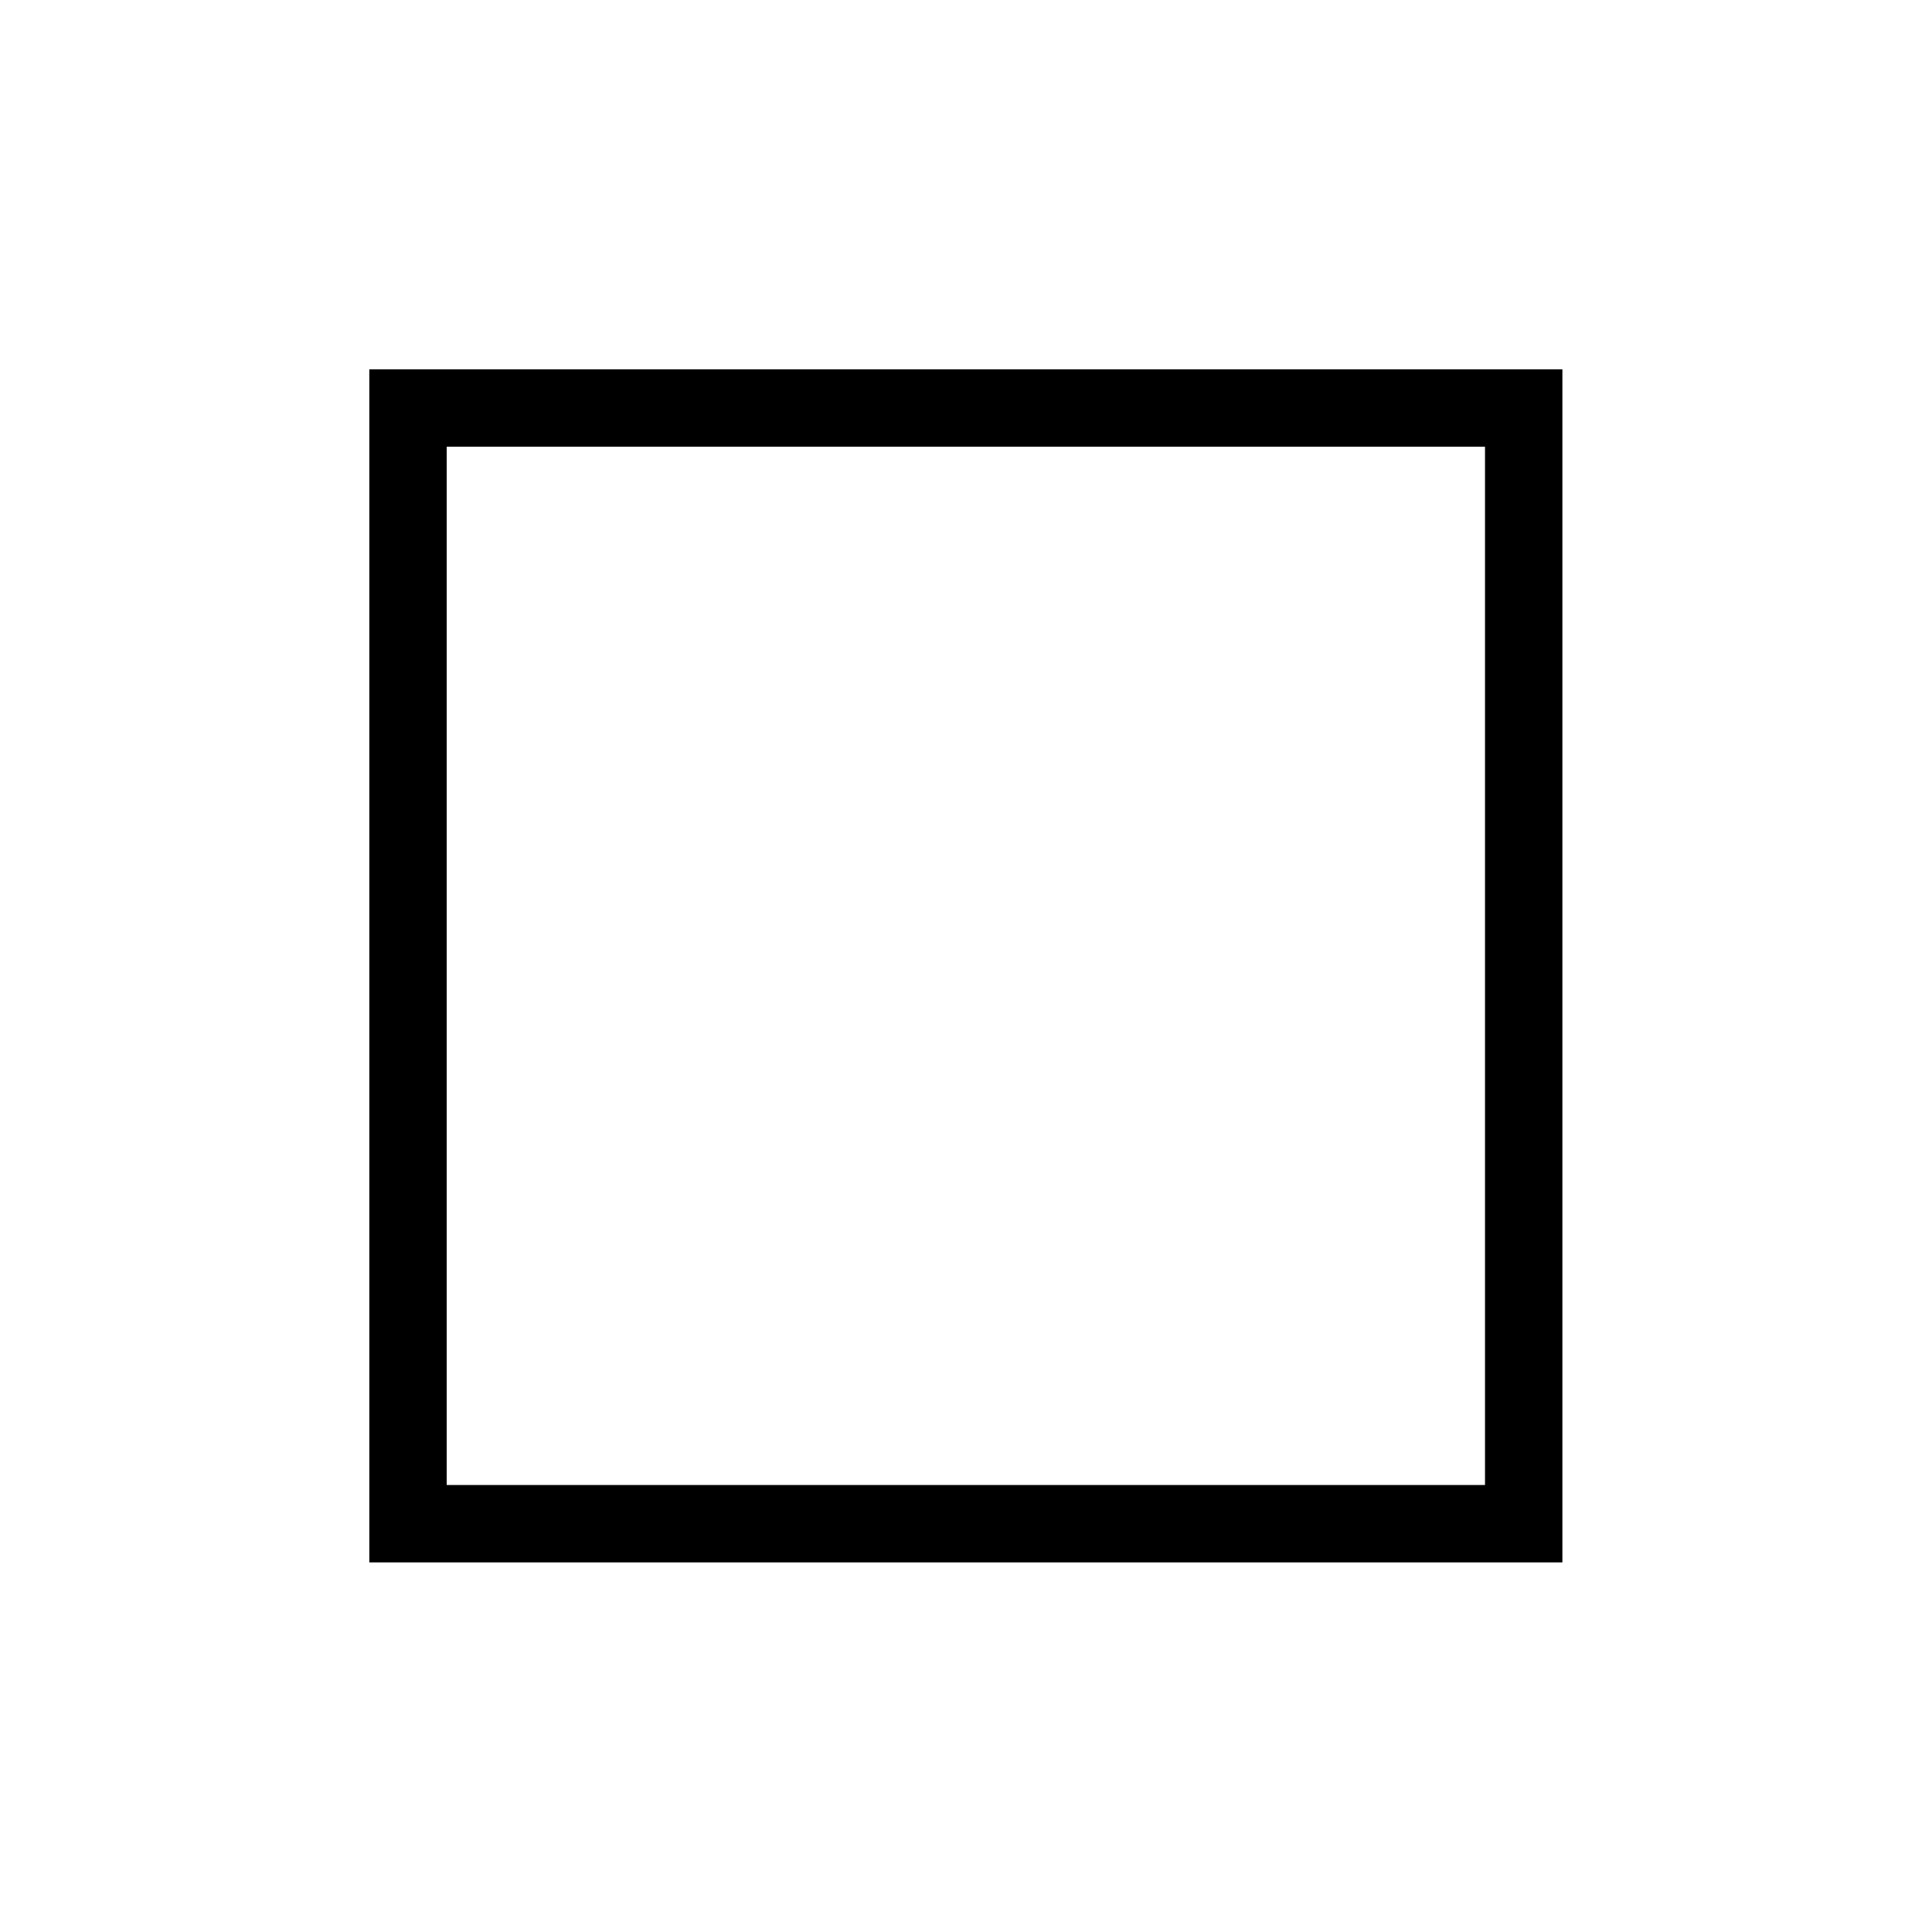
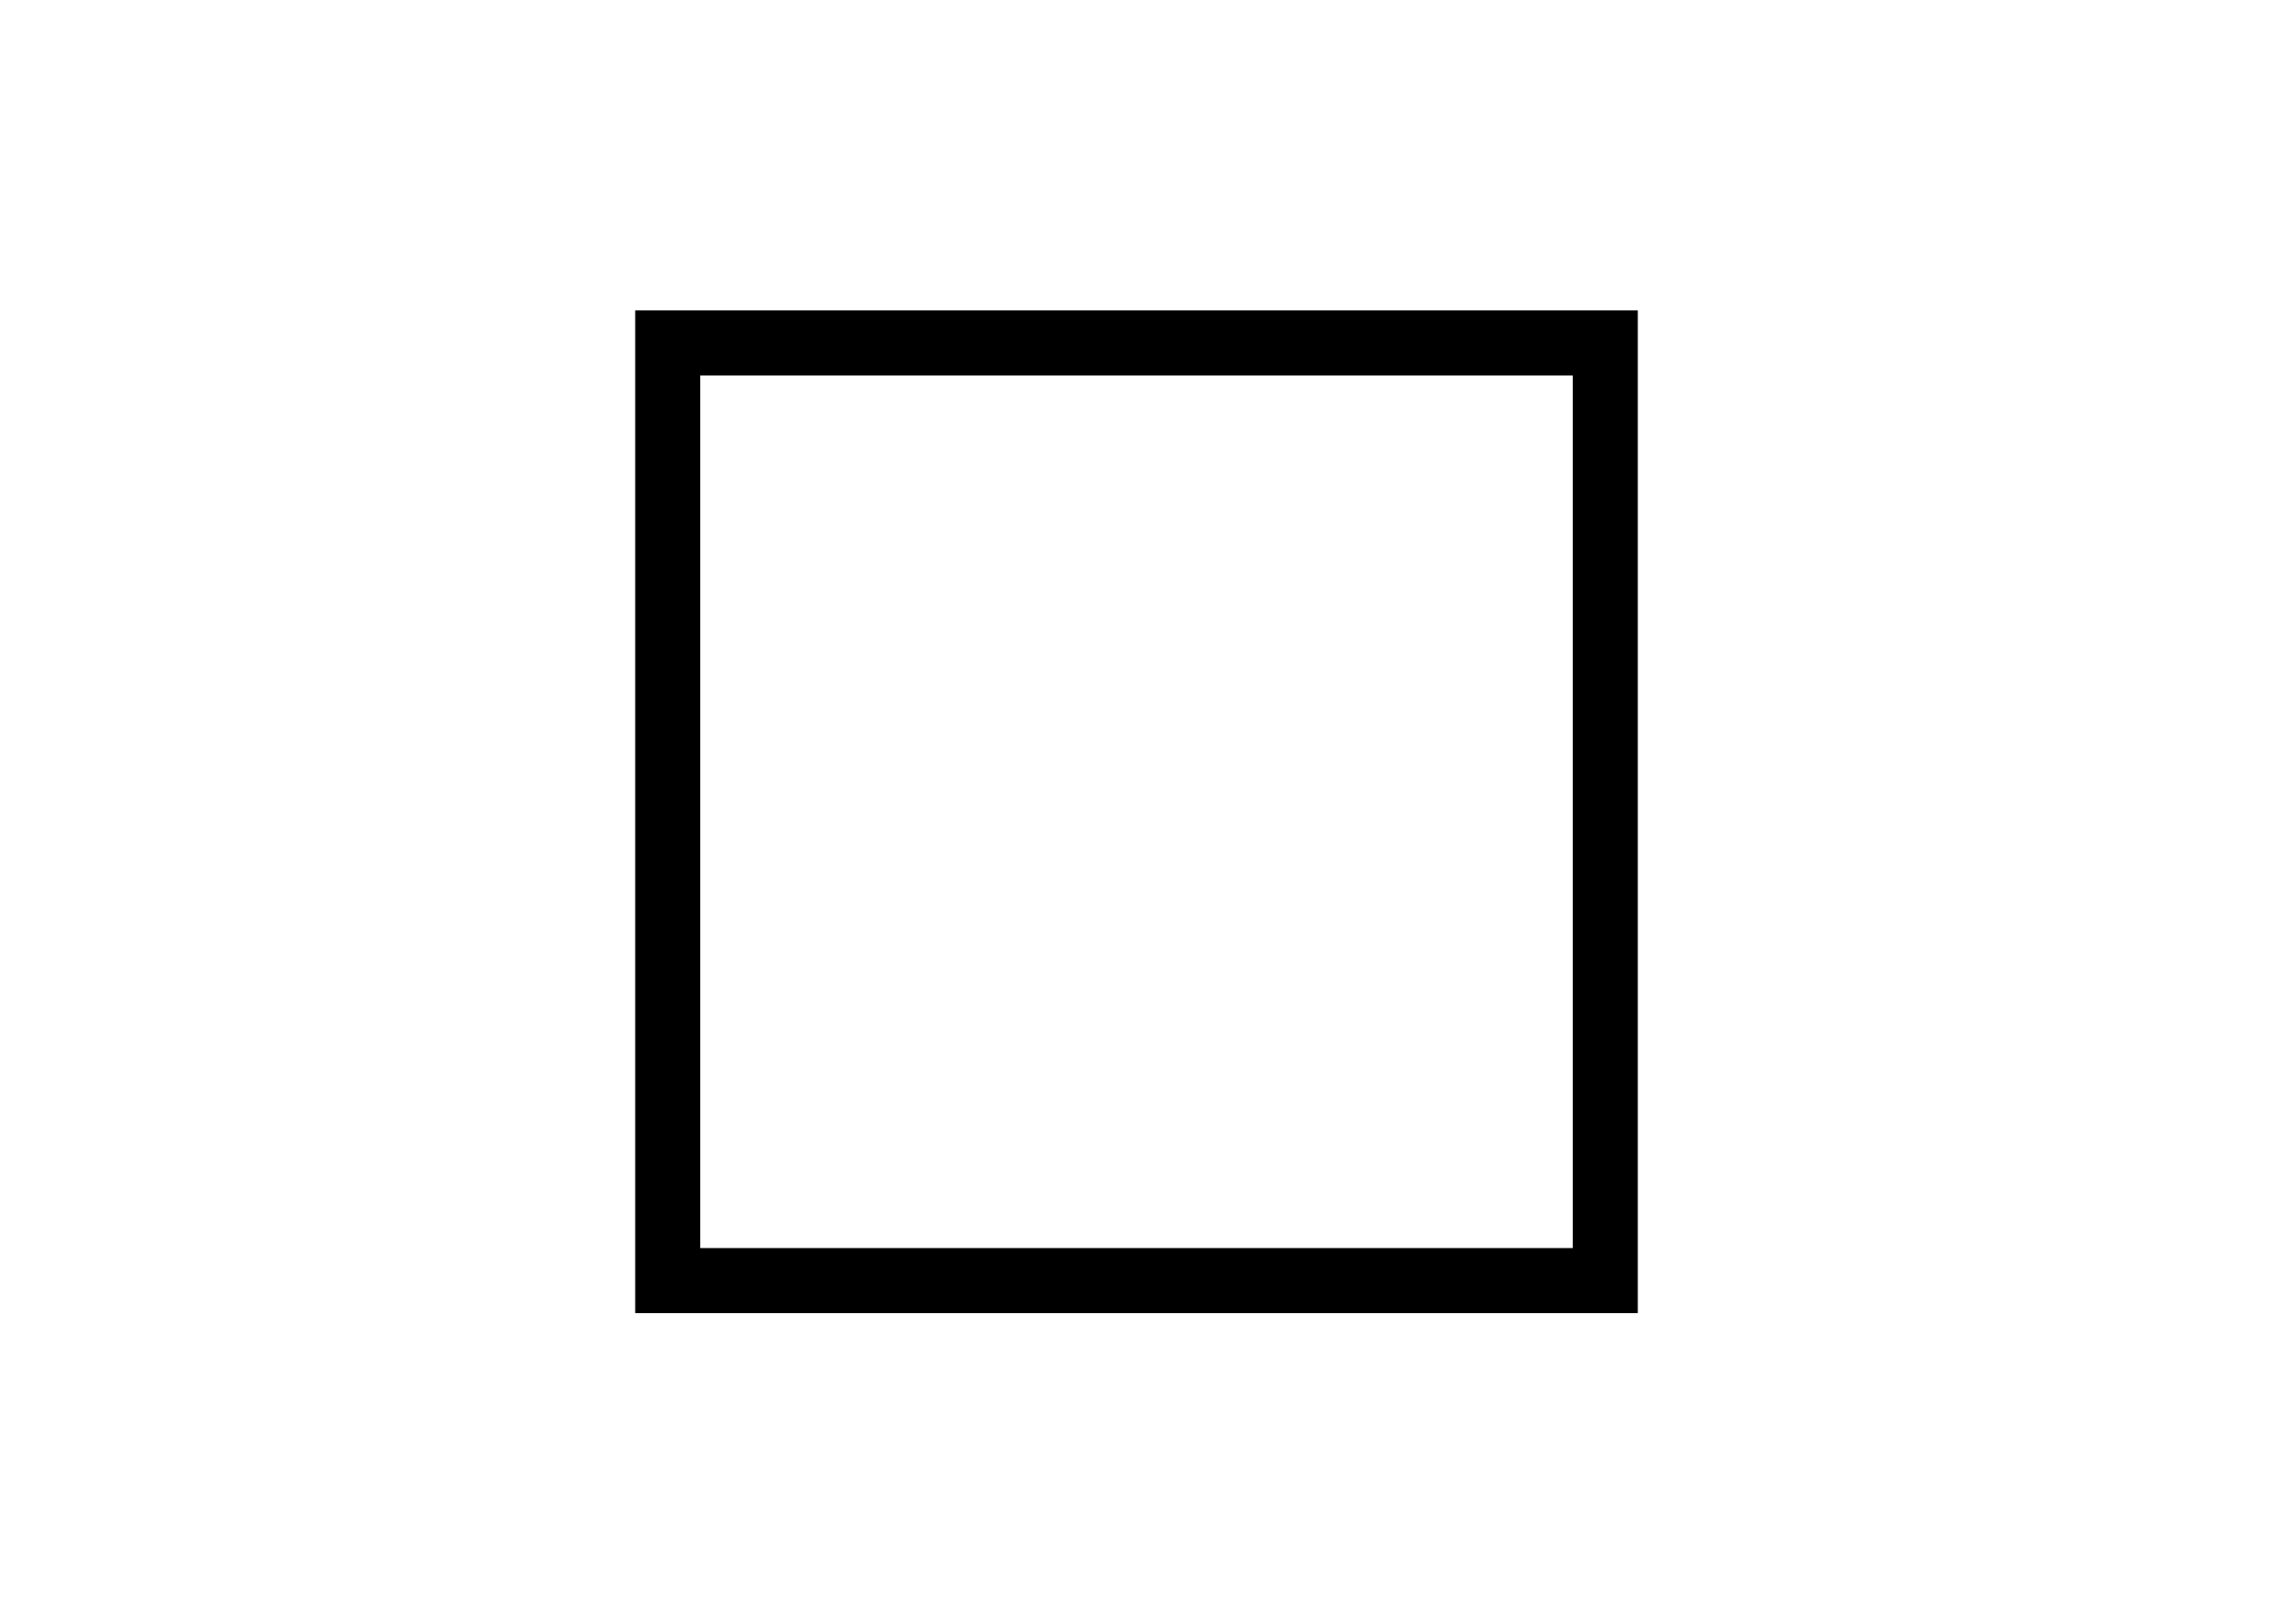
- <svg xmlns="http://www.w3.org/2000/svg" width="25" height="25" version="1.1" viewBox="0 0 6.615 6.615">
-   <rect x="1.397" y="1.397" width="3.82" height="3.82" fill-opacity="0" stroke="#000" stroke-width=".265" />
+ <svg xmlns="http://www.w3.org/2000/svg" width="35" height="25" version="1.1" viewBox="0 0 9.26 6.615">
+   <rect x="2.72" y="1.397" width="3.82" height="3.82" fill-opacity="0" stroke="#000" stroke-width=".265" />
</svg>
